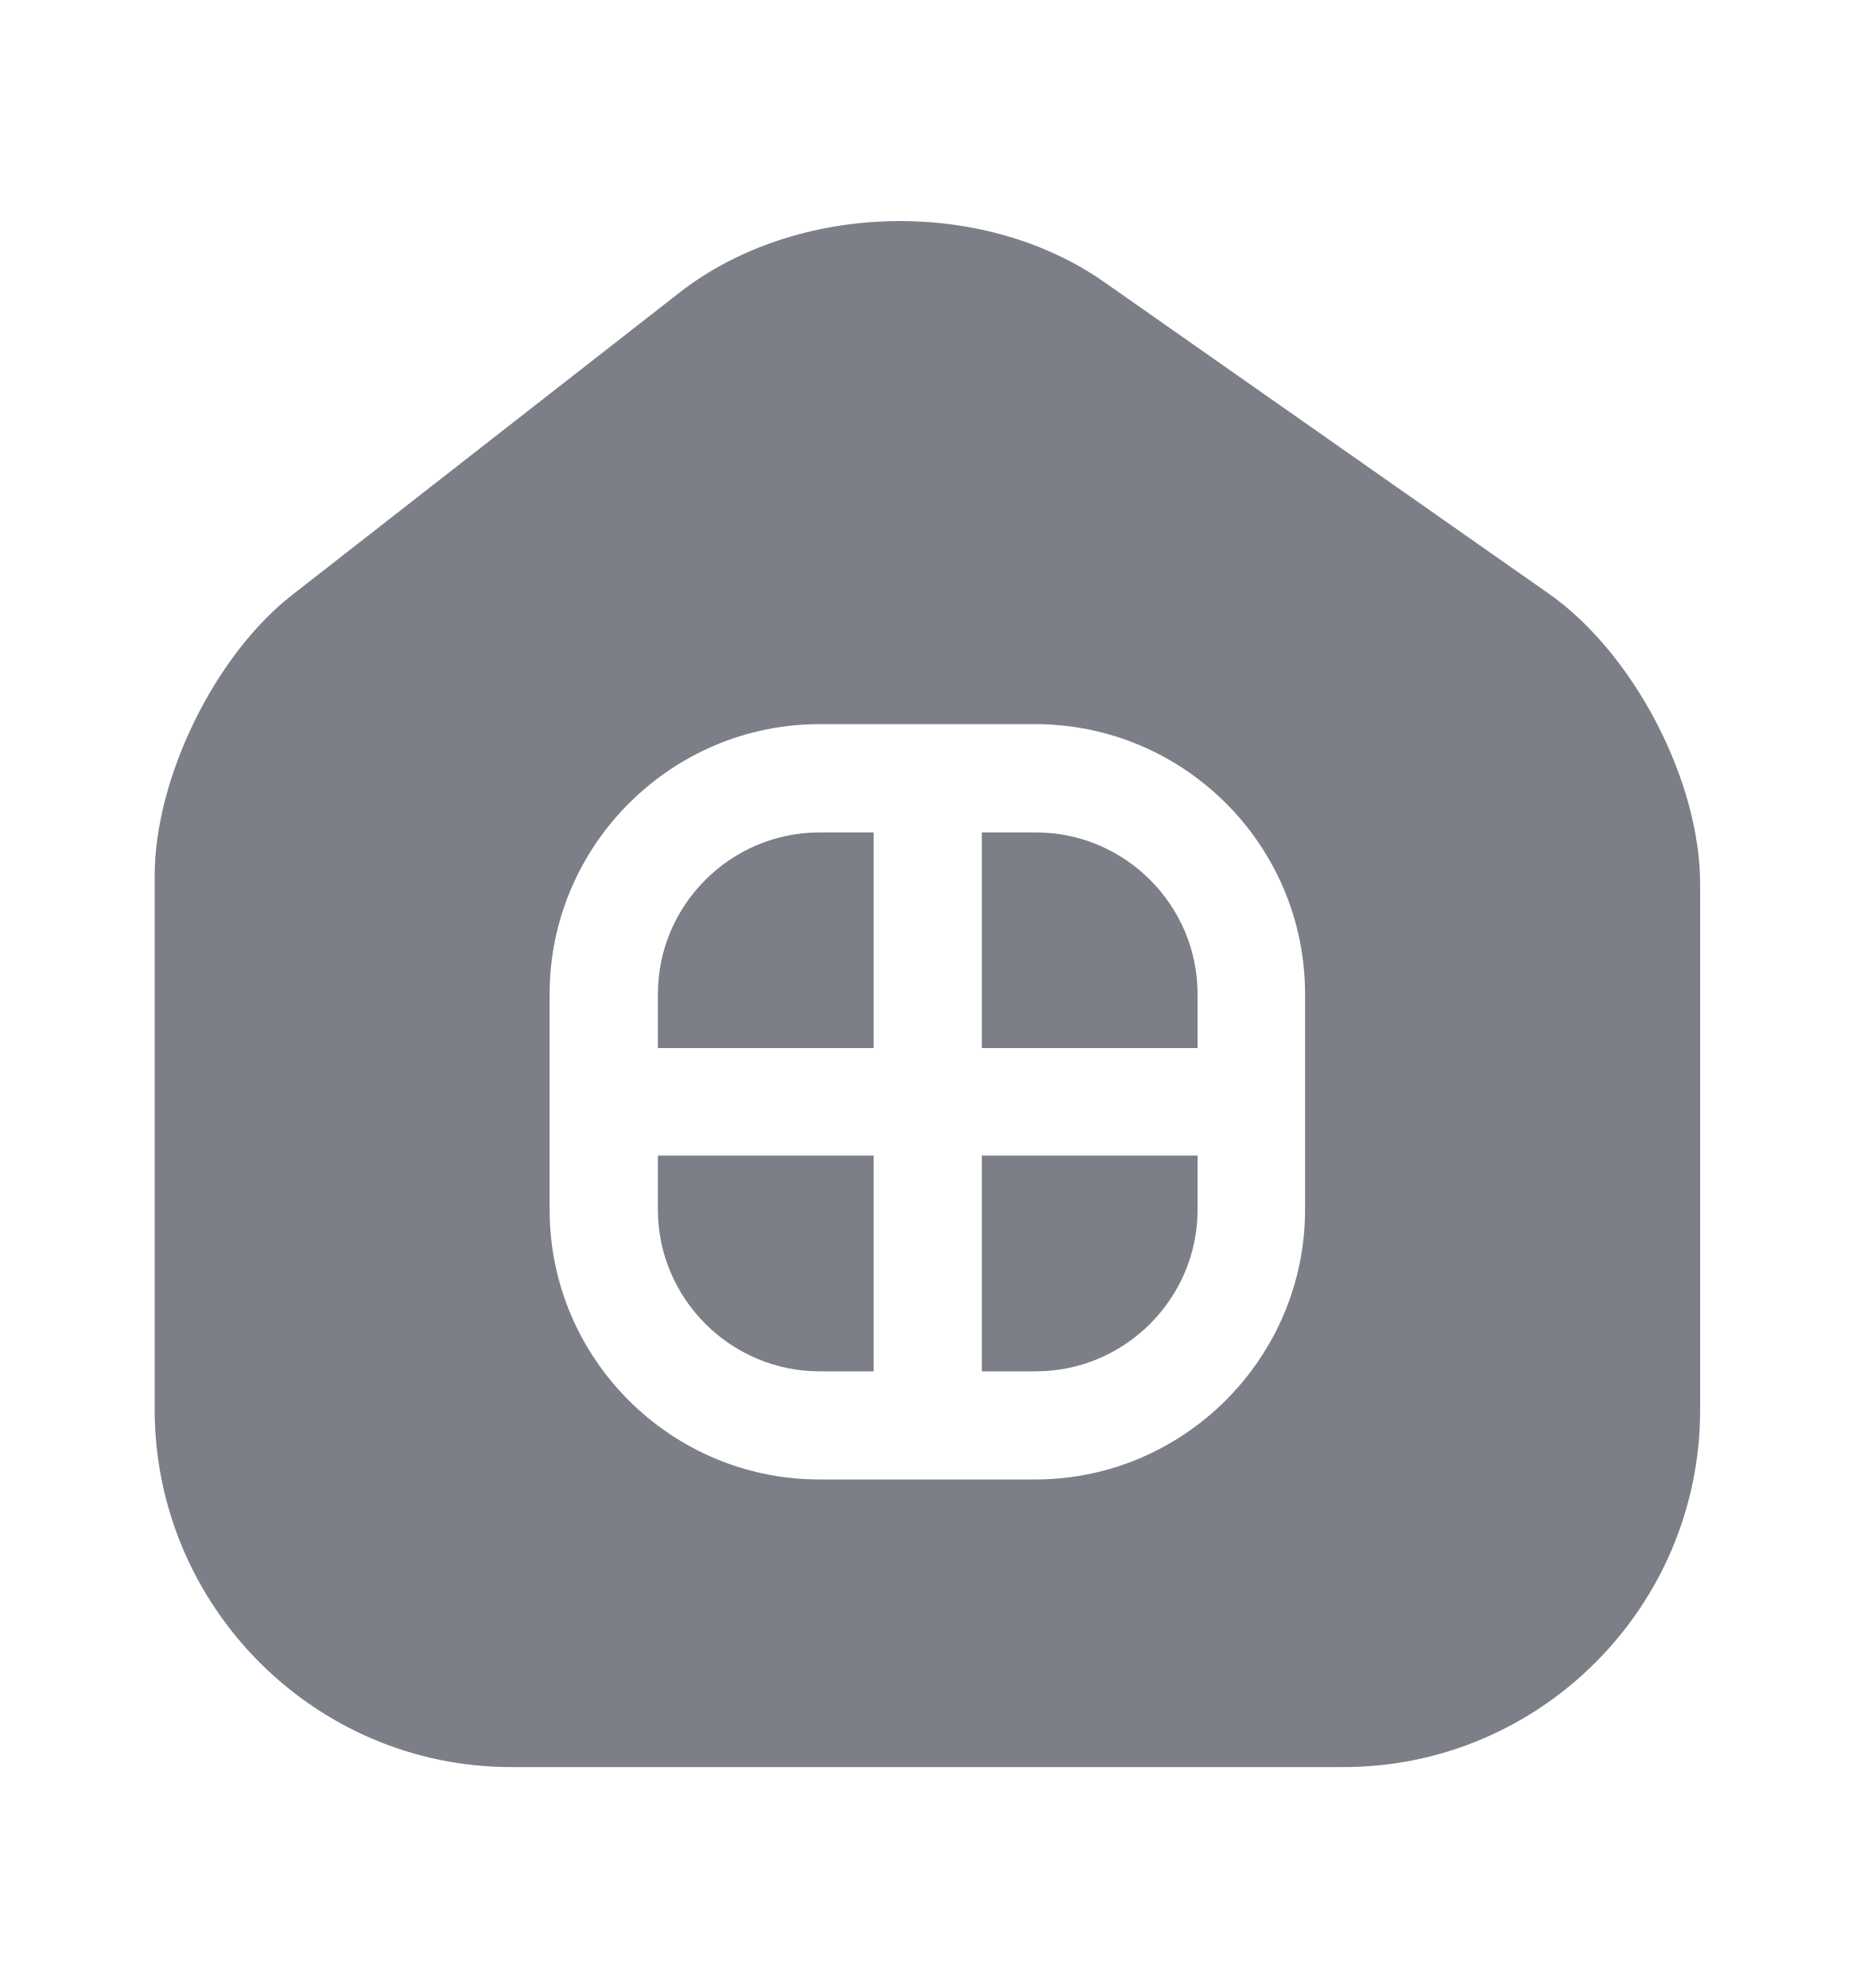
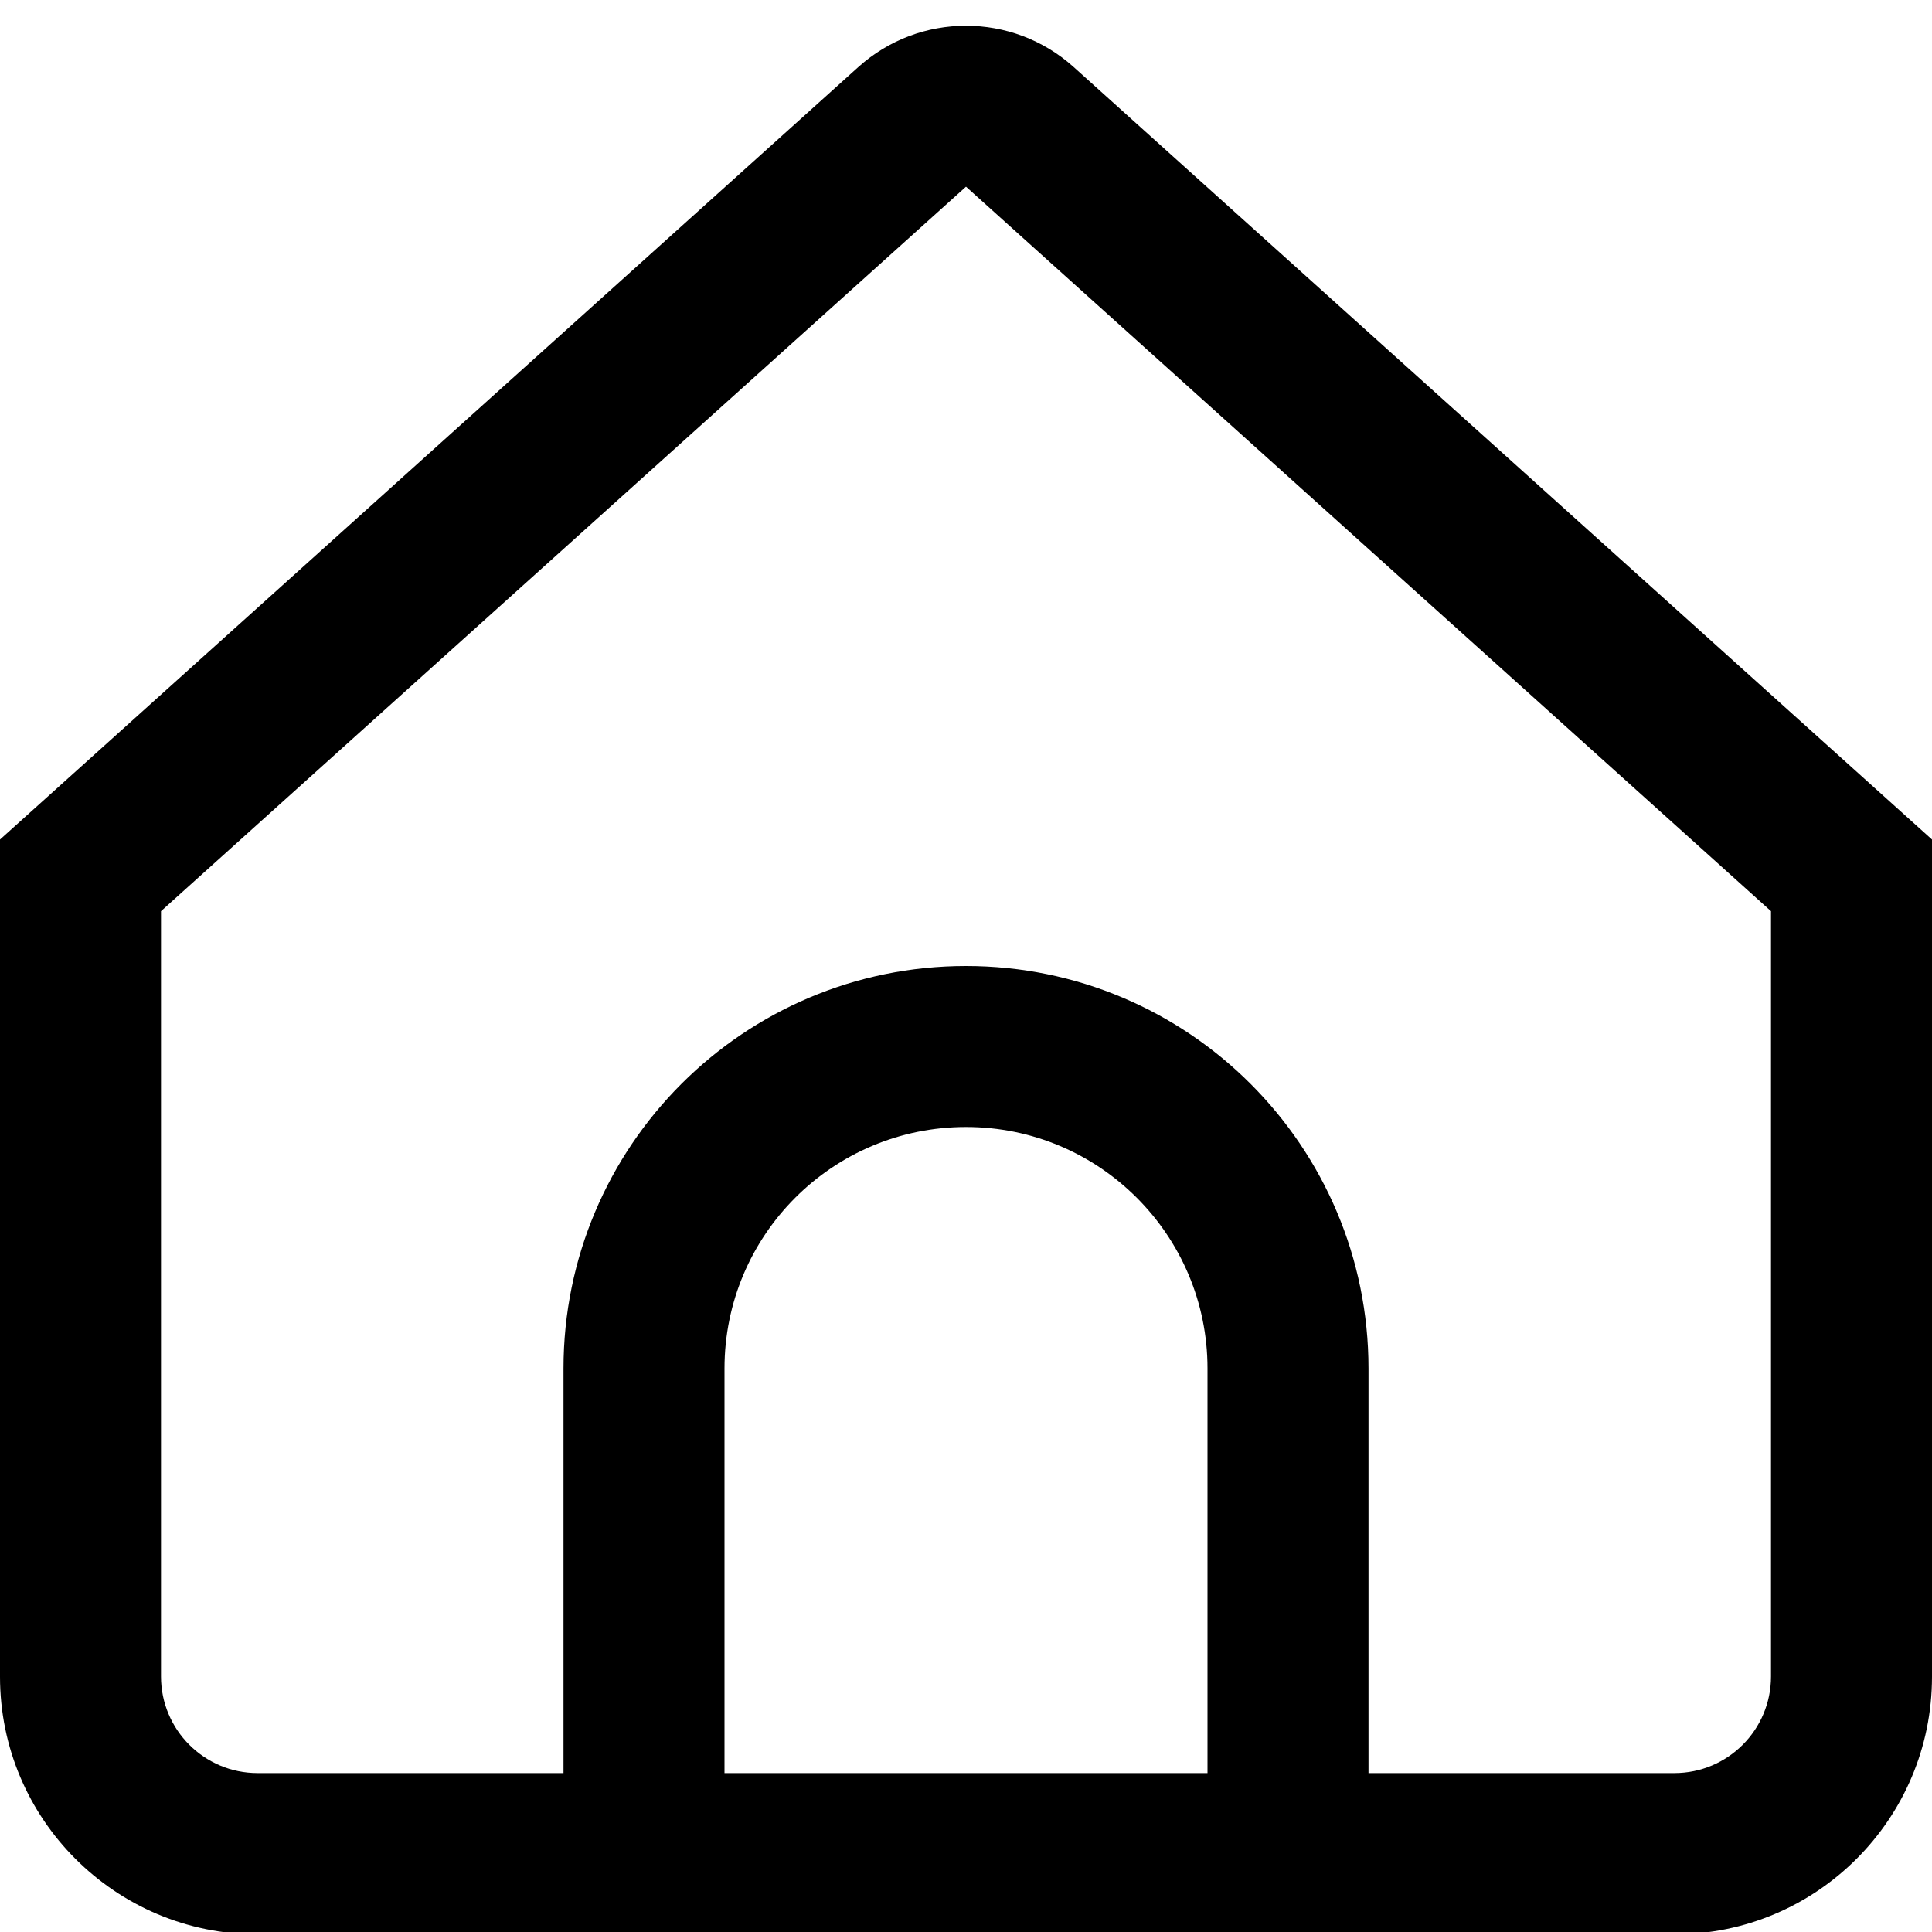
- <svg xmlns="http://www.w3.org/2000/svg" width="14" height="15" viewBox="0 0 14 15" fill="none">
-   <path d="M7.408 10.347H7.817C8.487 10.347 9.036 9.798 9.036 9.128V8.719H7.408V10.347Z" fill="#7D7F88" />
-   <path d="M4.964 9.128C4.964 9.798 5.513 10.347 6.183 10.347H6.592V8.719H4.964V9.128Z" fill="#7D7F88" />
-   <path d="M4.964 7.5V7.908H6.592V6.281H6.183C5.513 6.281 4.964 6.829 4.964 7.5Z" fill="#7D7F88" />
-   <path d="M11.684 4.478L8.33 2.127C7.414 1.486 6.014 1.521 5.133 2.203L2.211 4.484C1.622 4.939 1.167 5.872 1.167 6.607V10.633C1.167 12.12 2.374 13.333 3.856 13.333H10.138C11.62 13.333 12.828 12.126 12.828 10.638V6.683C12.833 5.896 12.326 4.927 11.684 4.478ZM9.847 9.127C9.847 10.248 8.931 11.163 7.811 11.163H6.183C5.063 11.163 4.147 10.253 4.147 9.127V7.5C4.147 6.38 5.063 5.464 6.183 5.464H7.811C8.931 5.464 9.847 6.374 9.847 7.5V9.127Z" fill="#7D7F88" />
-   <path d="M7.817 6.281H7.408V7.908H9.036V7.5C9.036 6.829 8.487 6.281 7.817 6.281Z" fill="#7D7F88" />
+ <svg xmlns="http://www.w3.org/2000/svg" viewBox="0 0 24 24" width="512" height="512">
+   <g id="_01_align_center" data-name="01 align center">
+     <path d="M13.338.833a2,2,0,0,0-2.676,0L0,10.429v10.4a3.2,3.2,0,0,0,3.2,3.2H20.8a3.2,3.2,0,0,0,3.2-3.2v-10.4ZM15,22.026H9V17a3,3,0,0,1,6,0Zm7-1.2a1.2,1.2,0,0,1-1.2,1.2H17V17A5,5,0,0,0,7,17v5.026H3.2a1.2,1.2,0,0,1-1.2-1.2V11.319l10-9,10,9Z" />
+   </g>
</svg>
